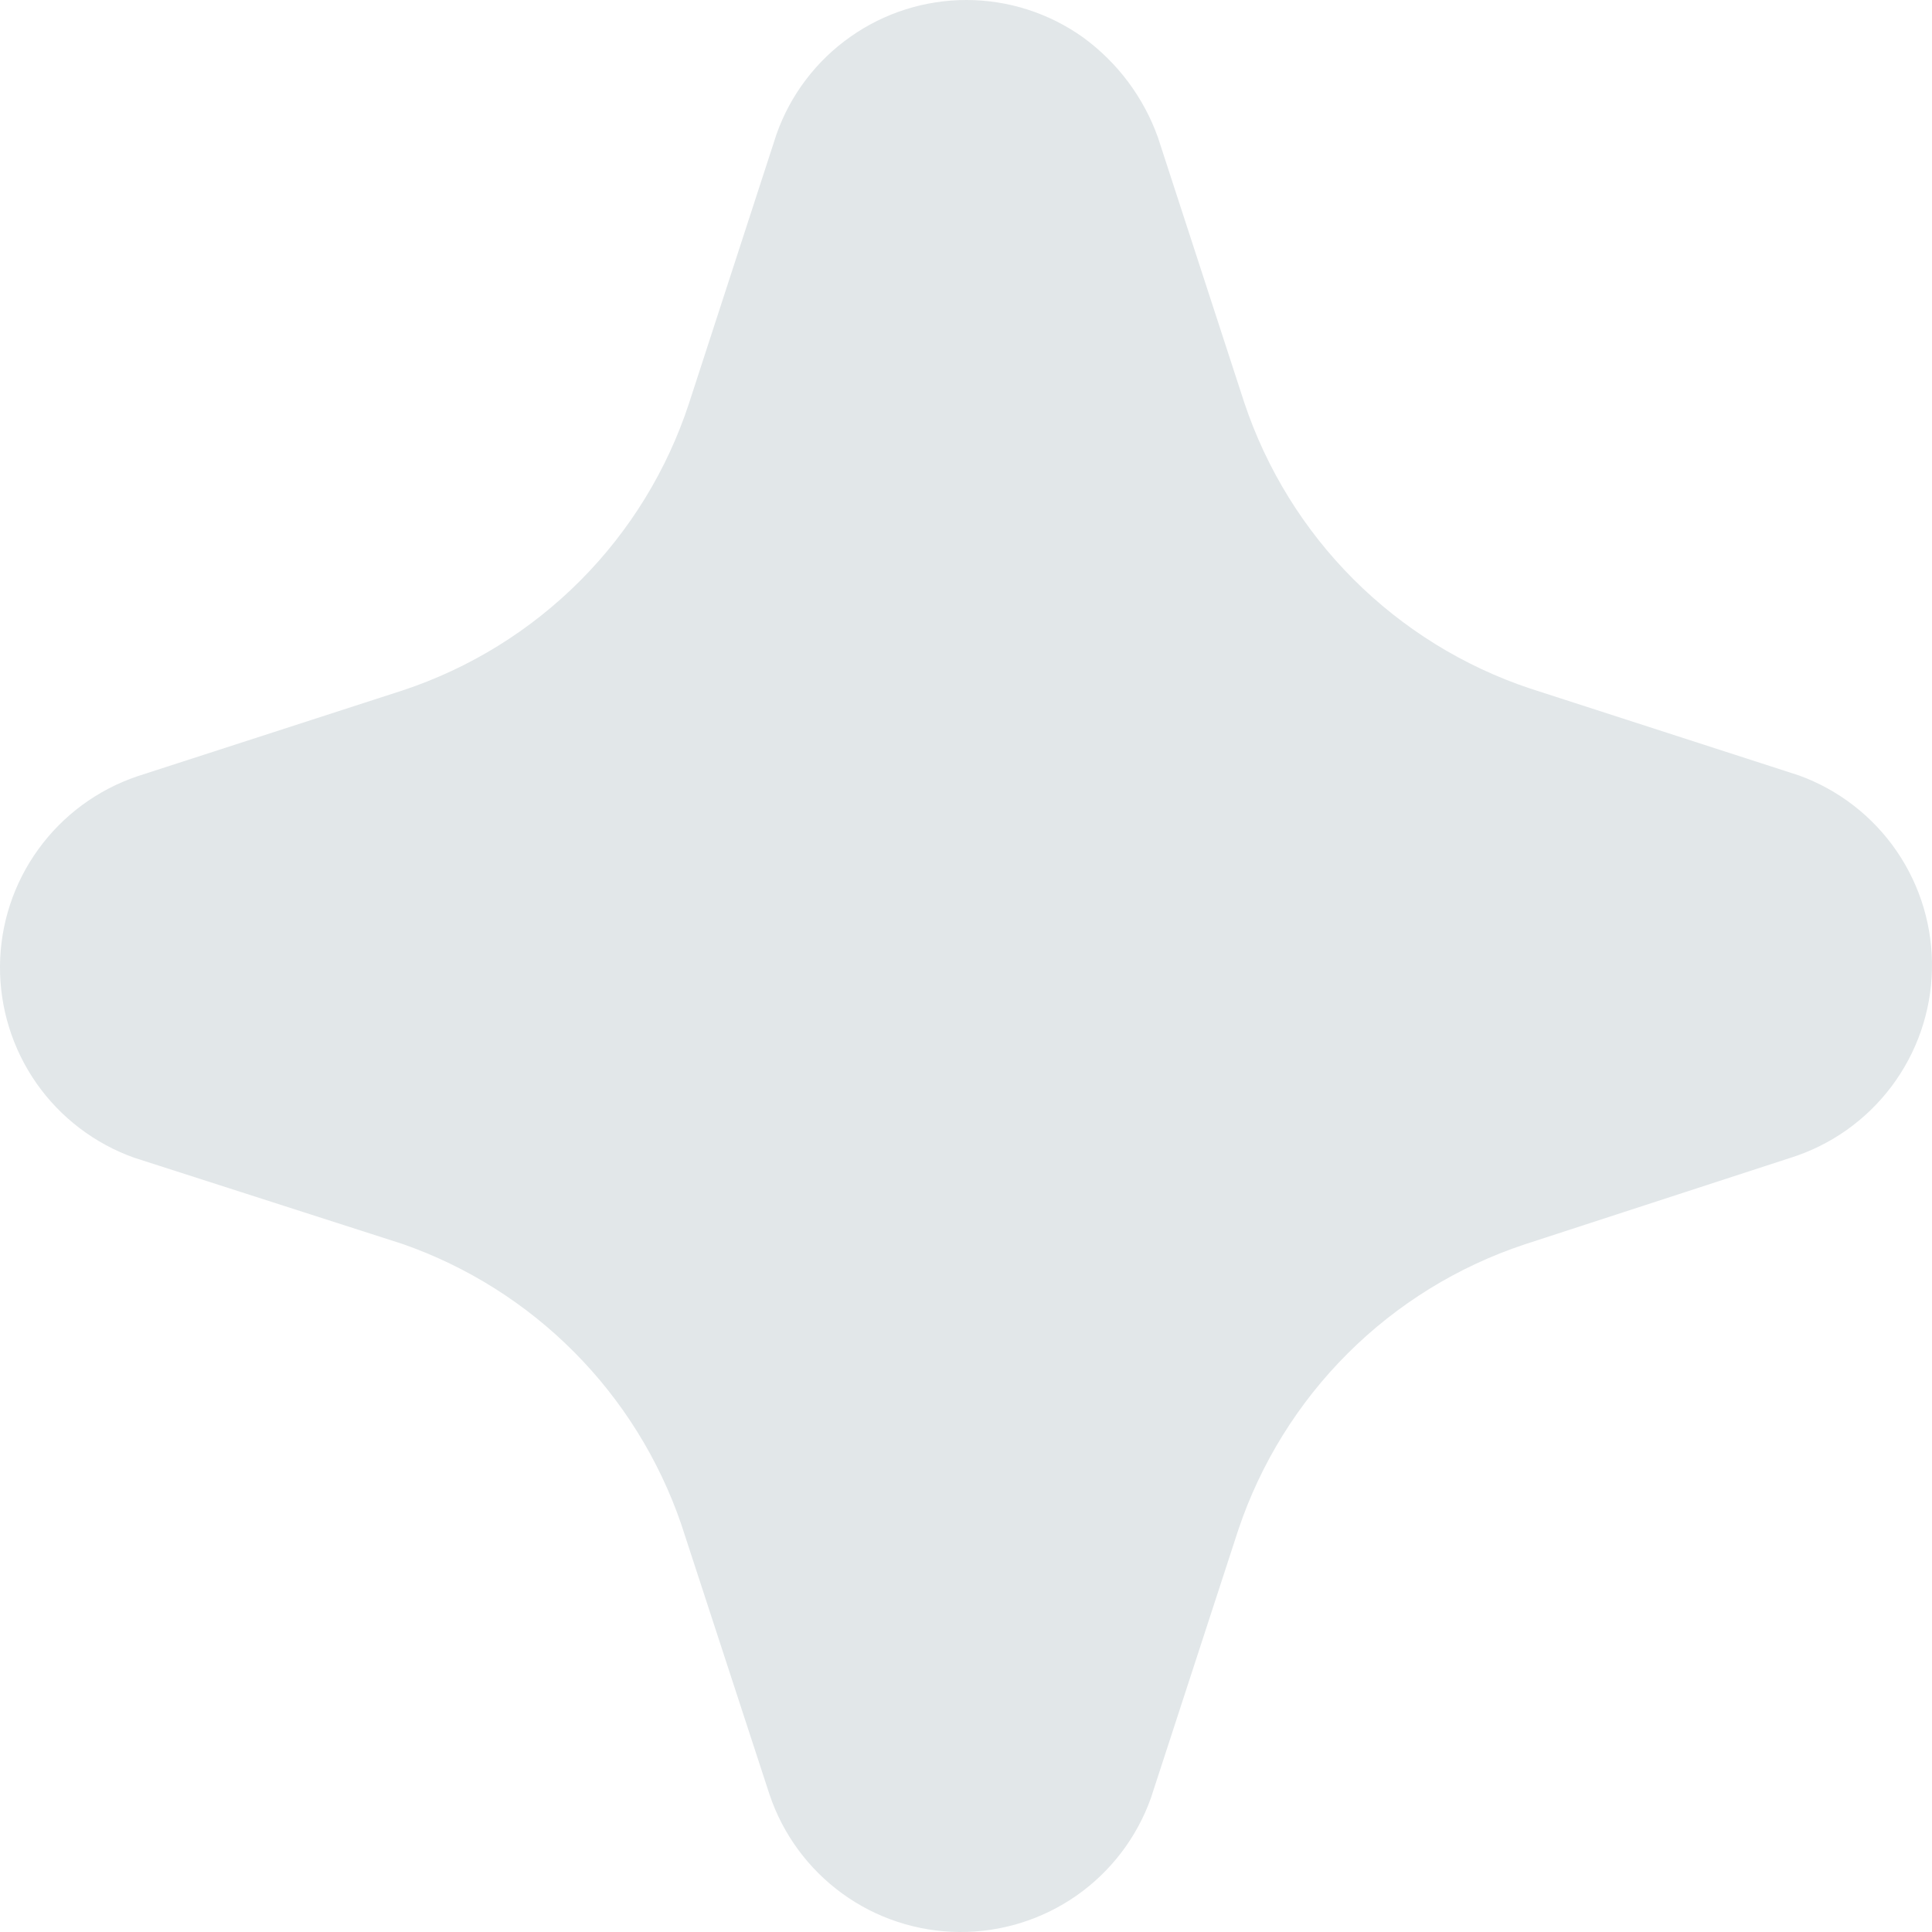
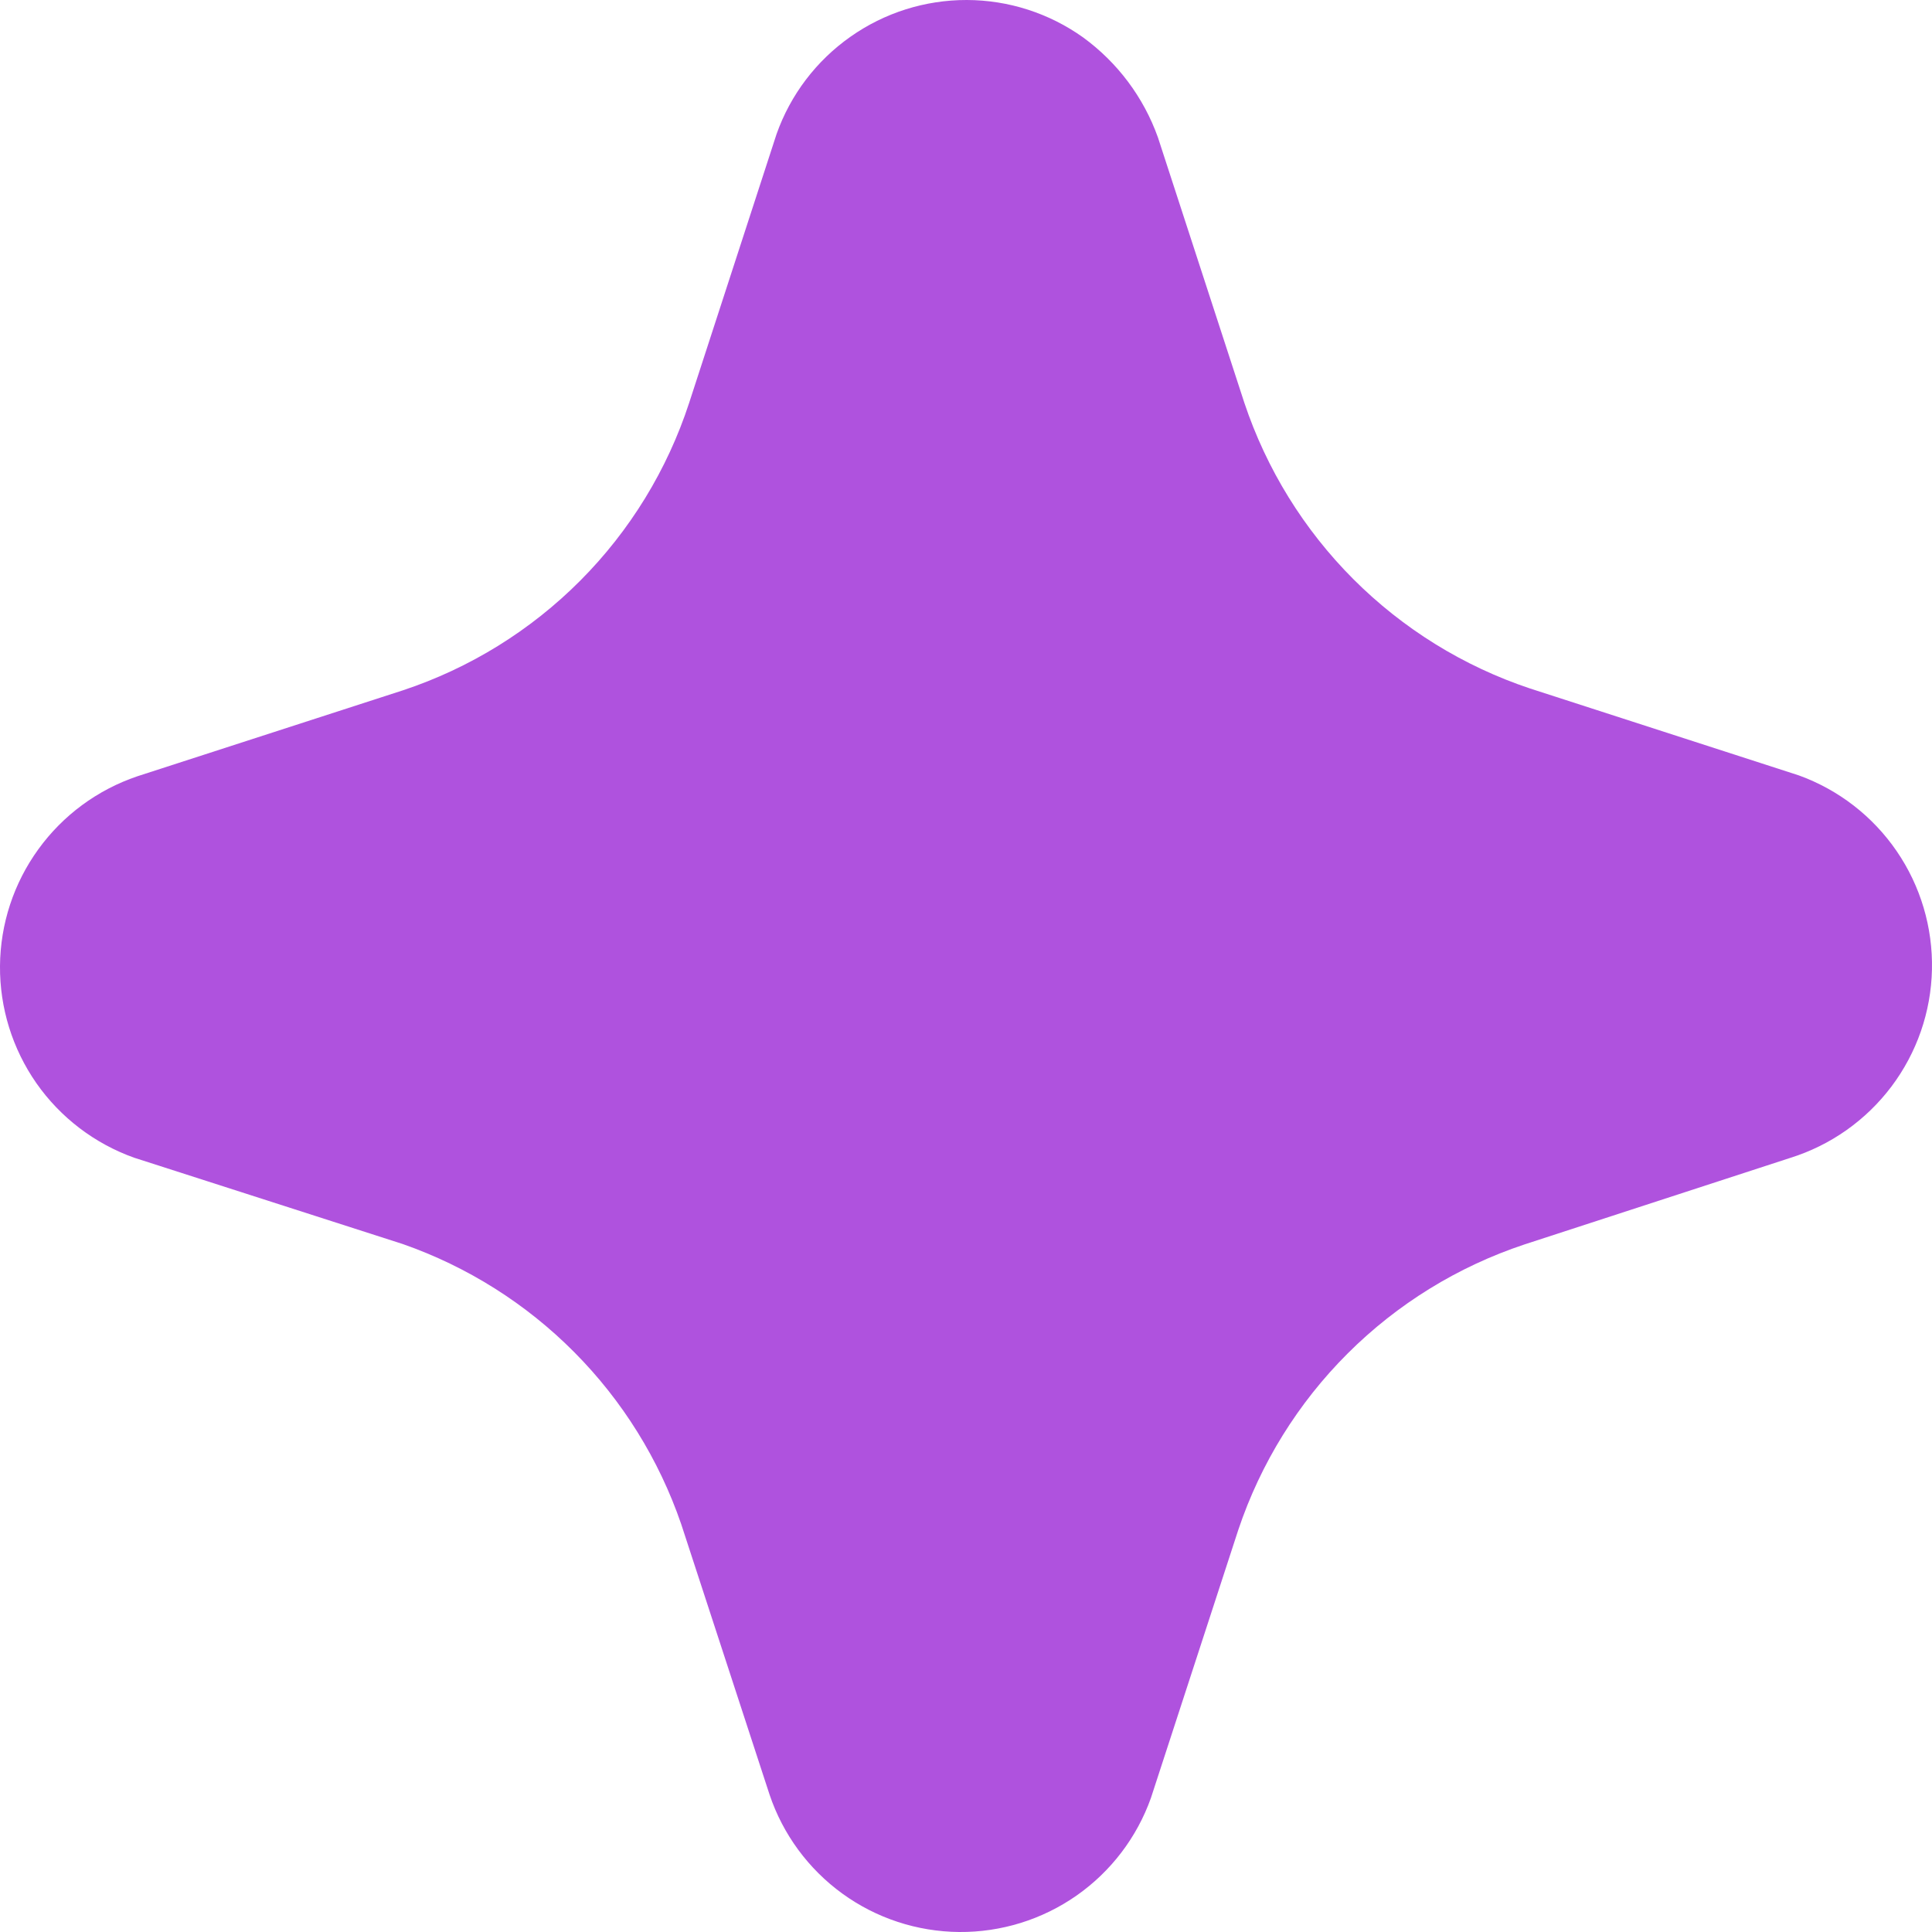
<svg xmlns="http://www.w3.org/2000/svg" width="40" height="40" viewBox="0 0 40 40" fill="none">
-   <path d="M17.606 0.762C18.311 0.264 19.154 -0.002 20.017 1.14441e-05C20.88 0.002 21.722 0.273 22.424 0.774C23.137 1.294 23.677 2.014 23.974 2.846L25.762 8.337C26.222 9.714 26.995 10.965 28.021 11.992C29.047 13.018 30.297 13.793 31.674 14.253L37.241 16.053C38.065 16.351 38.773 16.899 39.268 17.621C39.763 18.343 40.018 19.202 39.999 20.076C39.98 20.951 39.686 21.797 39.16 22.496C38.633 23.195 37.901 23.712 37.065 23.973L31.562 25.765C30.184 26.223 28.931 26.995 27.903 28.021C26.875 29.046 26.1 30.296 25.638 31.673L23.829 37.224C23.538 38.042 22.999 38.749 22.287 39.247C21.575 39.744 20.726 40.007 19.857 40C18.988 39.992 18.143 39.715 17.44 39.205C16.737 38.695 16.21 37.979 15.933 37.156L14.104 31.557C13.644 30.217 12.887 28.999 11.889 27.995C10.891 26.99 9.677 26.225 8.34 25.757L2.777 23.969C1.959 23.677 1.252 23.138 0.754 22.427C0.257 21.715 -0.007 20.866 0 19.998C0.007 19.13 0.284 18.286 0.794 17.583C1.303 16.879 2.018 16.352 2.841 16.073L8.34 14.293C9.725 13.834 10.983 13.056 12.013 12.022C13.042 10.989 13.815 9.728 14.268 8.341L16.077 2.778C16.365 1.962 16.901 1.258 17.606 0.762Z" fill="#E2E7E9" />
+   <path d="M17.606 0.762C18.311 0.264 19.154 -0.002 20.017 1.14441e-05C20.88 0.002 21.722 0.273 22.424 0.774C23.137 1.294 23.677 2.014 23.974 2.846L25.762 8.337C26.222 9.714 26.995 10.965 28.021 11.992C29.047 13.018 30.297 13.793 31.674 14.253L37.241 16.053C38.065 16.351 38.773 16.899 39.268 17.621C39.763 18.343 40.018 19.202 39.999 20.076C39.98 20.951 39.686 21.797 39.16 22.496C38.633 23.195 37.901 23.712 37.065 23.973L31.562 25.765C30.184 26.223 28.931 26.995 27.903 28.021C26.875 29.046 26.1 30.296 25.638 31.673L23.829 37.224C23.538 38.042 22.999 38.749 22.287 39.247C21.575 39.744 20.726 40.007 19.857 40C18.988 39.992 18.143 39.715 17.44 39.205C16.737 38.695 16.21 37.979 15.933 37.156L14.104 31.557C13.644 30.217 12.887 28.999 11.889 27.995C10.891 26.99 9.677 26.225 8.34 25.757L2.777 23.969C1.959 23.677 1.252 23.138 0.754 22.427C0.257 21.715 -0.007 20.866 0 19.998C0.007 19.13 0.284 18.286 0.794 17.583C1.303 16.879 2.018 16.352 2.841 16.073L8.34 14.293C9.725 13.834 10.983 13.056 12.013 12.022C13.042 10.989 13.815 9.728 14.268 8.341L16.077 2.778C16.365 1.962 16.901 1.258 17.606 0.762Z" fill="#AF52DE" />
</svg>
